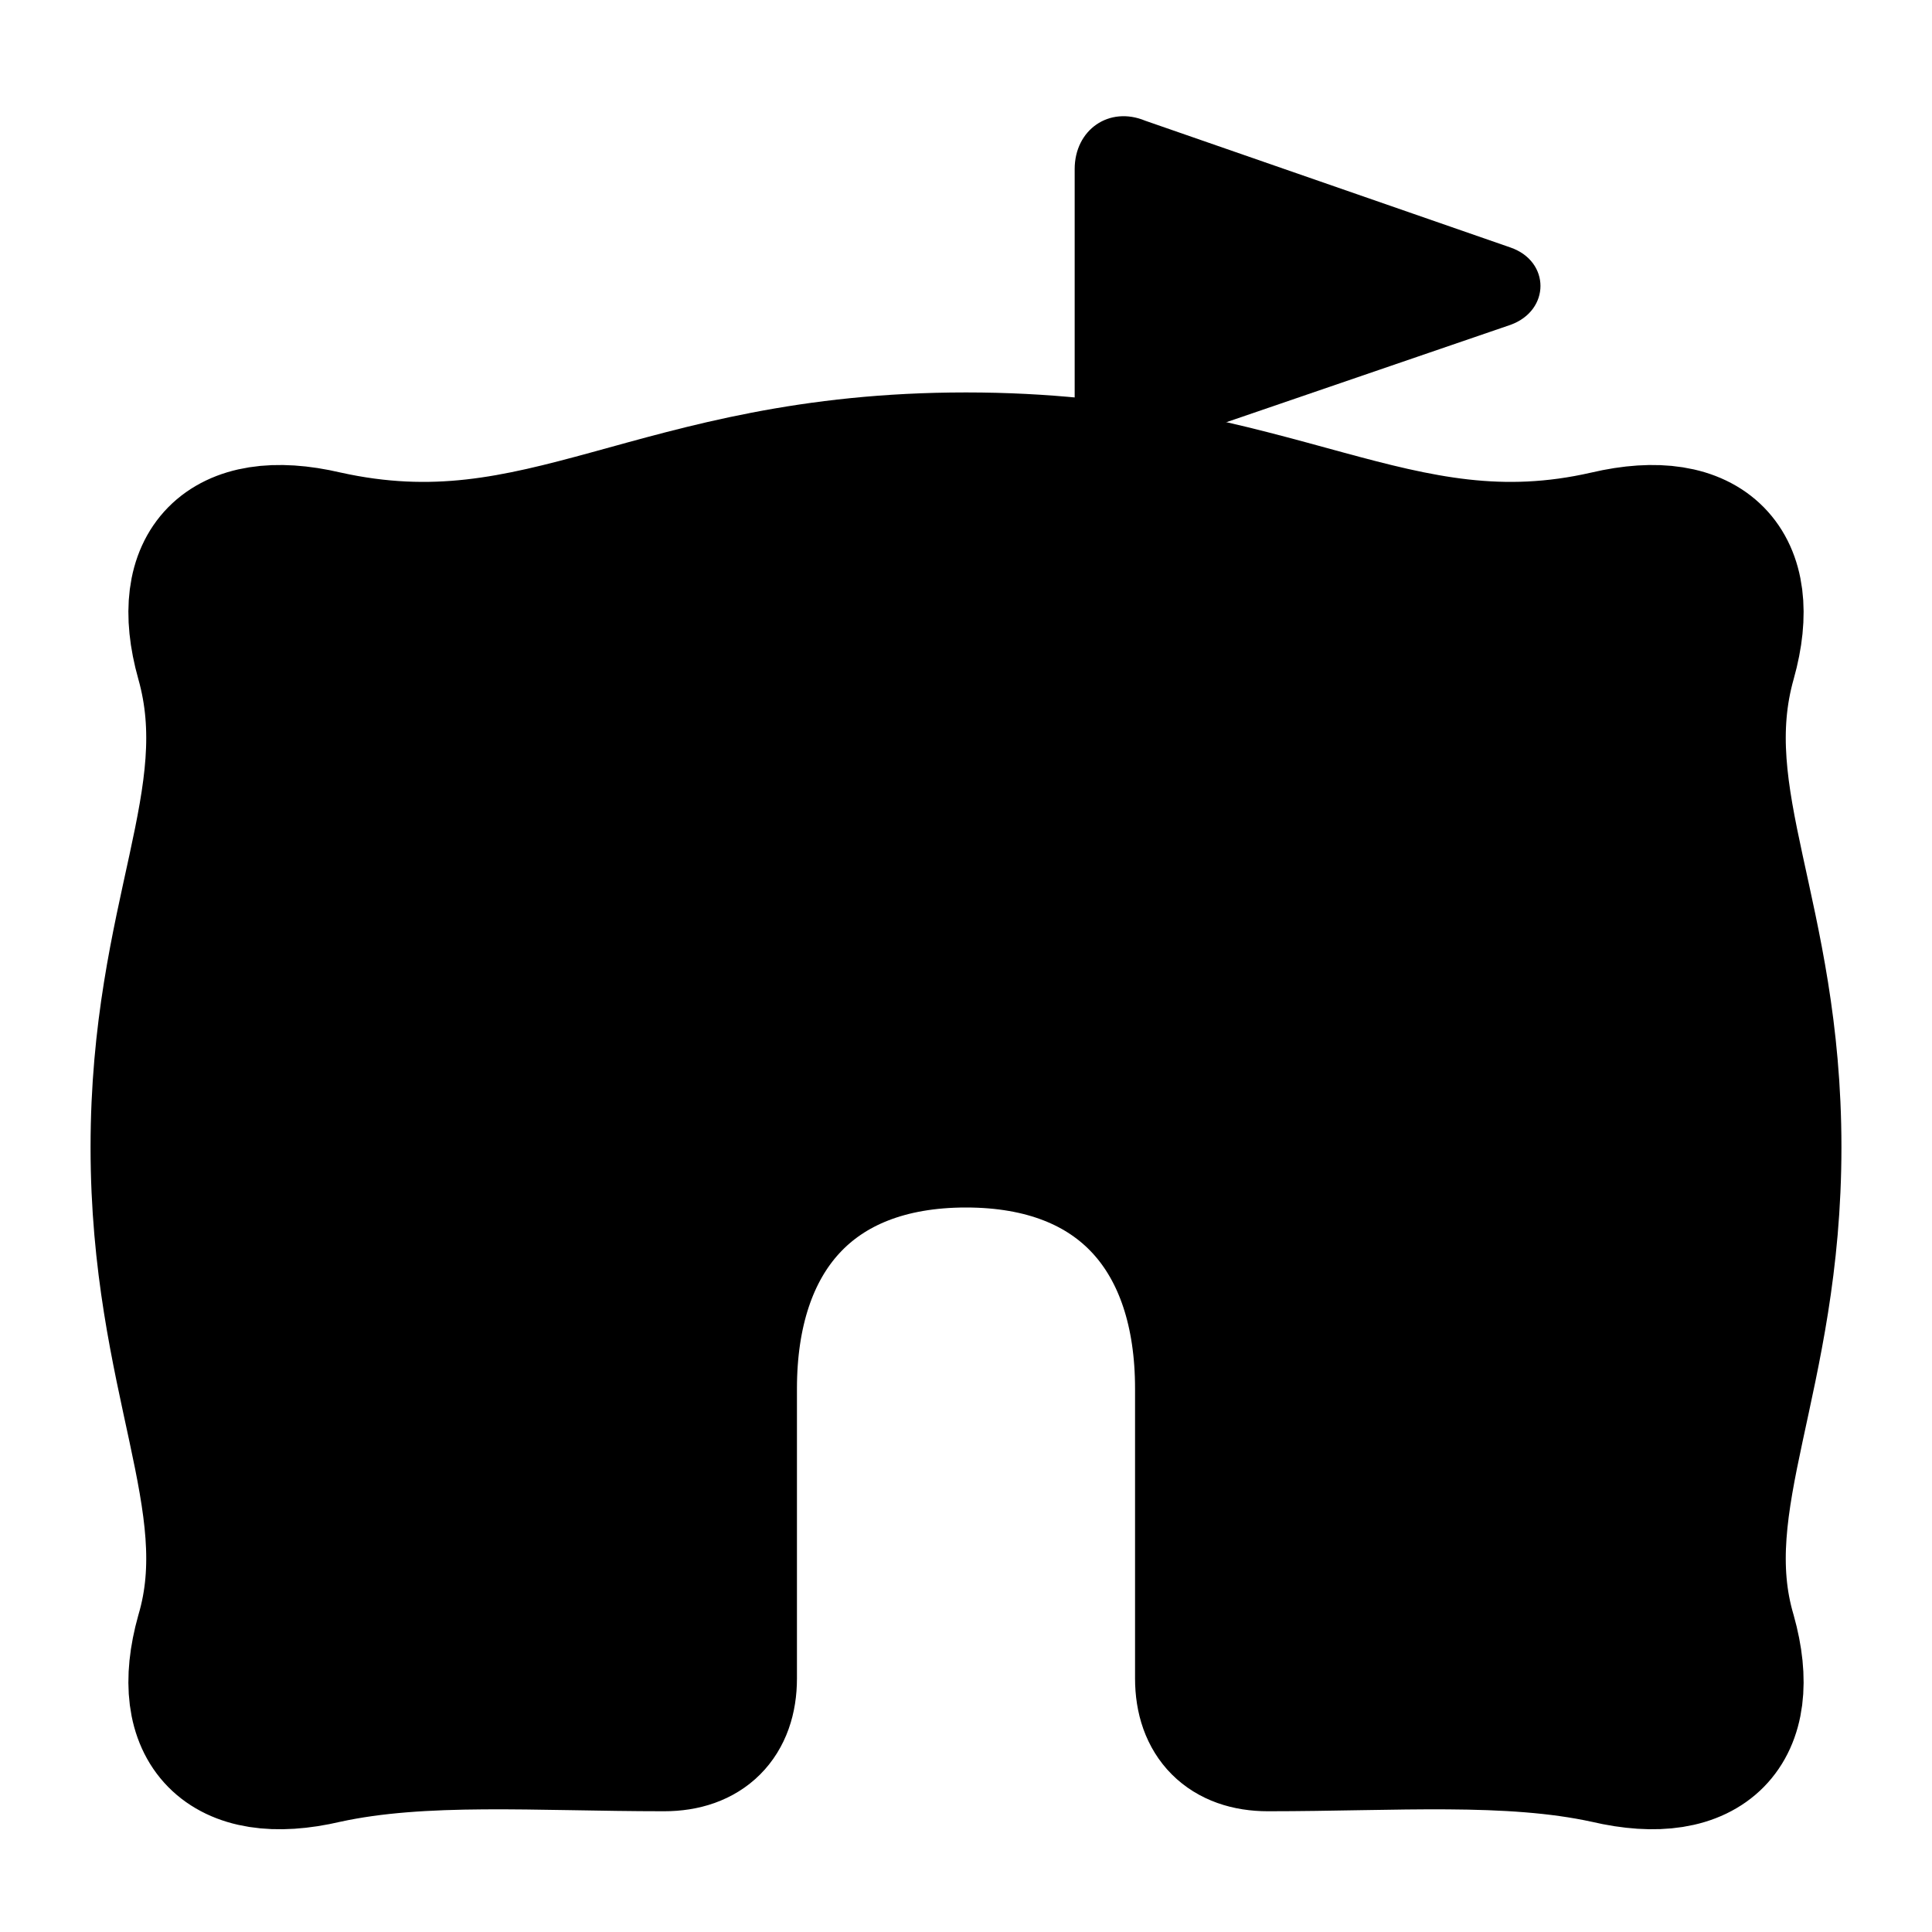
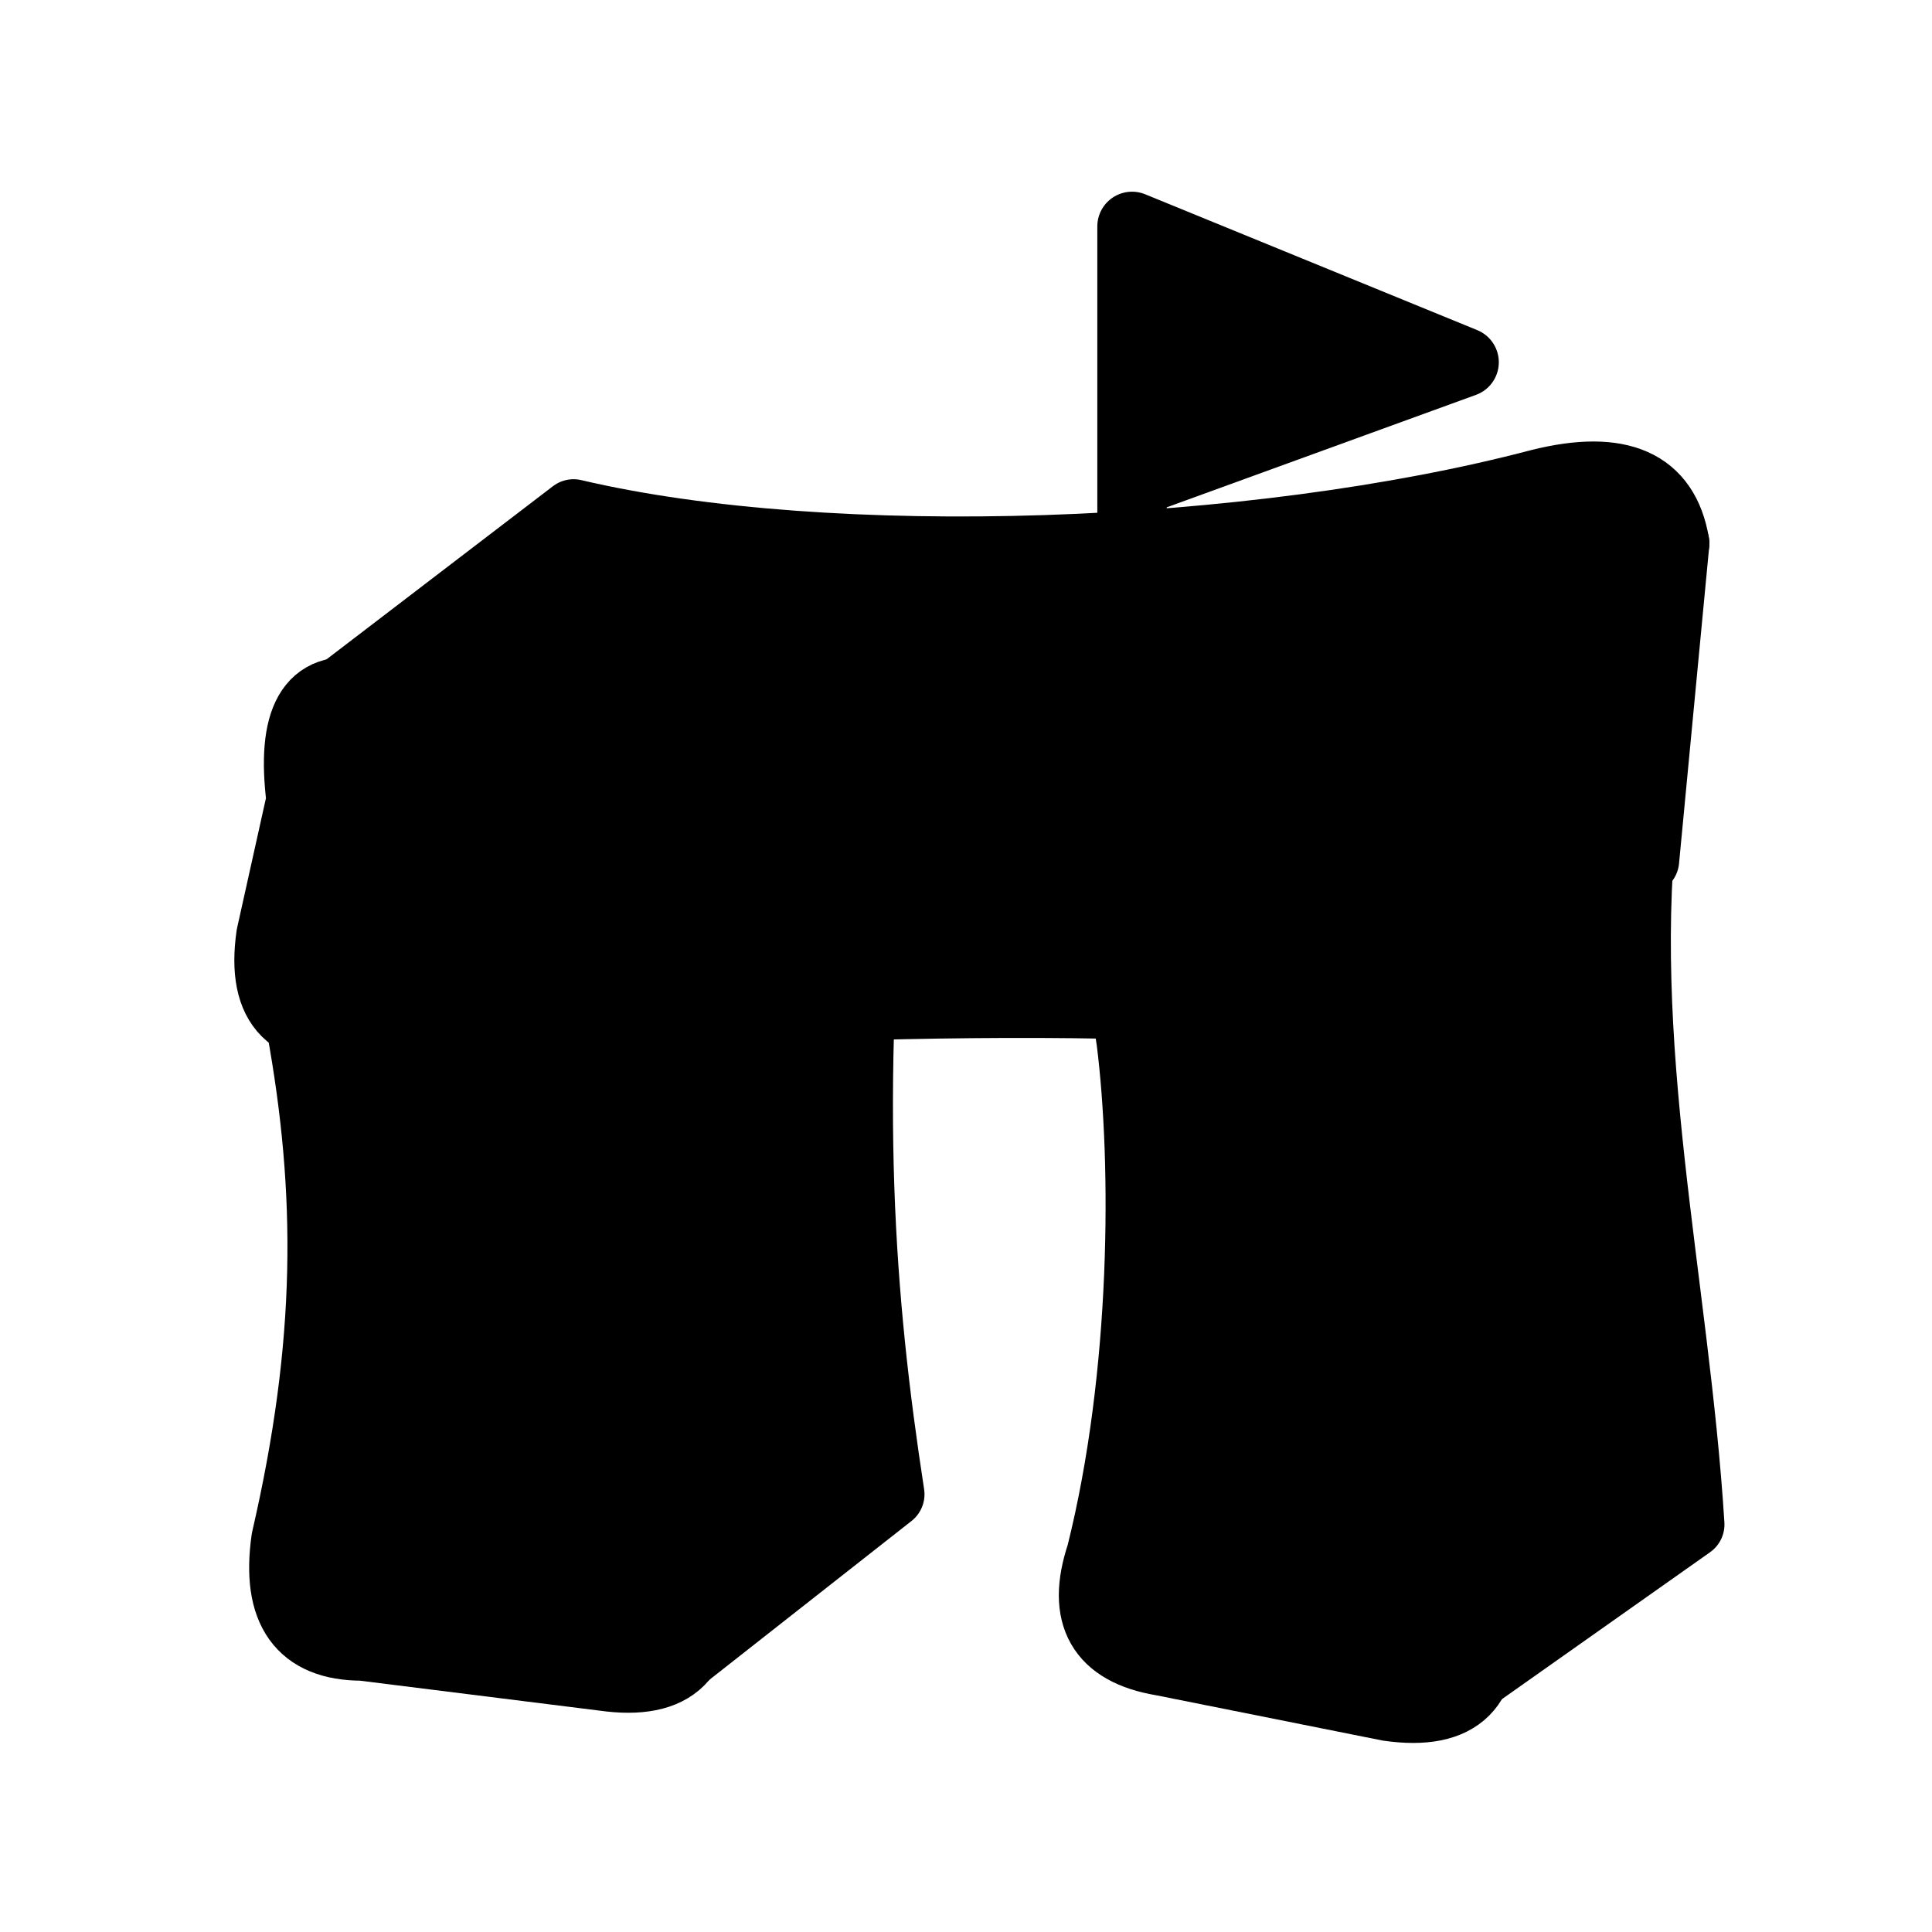
- <svg xmlns="http://www.w3.org/2000/svg" width="512" height="512" viewBox="0 0 32 32" fill="none" role="img" aria-label="Pillowfort monochrome logo">
-   <path fill="currentColor" d="M17.8 9.2V2.8c0-.65.57-1.05 1.17-.8l6.05 2.1c.66.23.66 1.04 0 1.28L20 7.1v2.1Z" />
-   <path fill="currentColor" stroke="currentColor" stroke-width="2.2" stroke-linejoin="round" d="M5.4 8.9C9 9.7 10.8 7.6 16 7.6s7.1 2.1 10.6 1.3c1.7-.4 2.5.45 2.05 2.05-.65 2.3.75 4.2.75 8.05s-1.4 5.85-.75 8.05c.45 1.6-.35 2.45-2.05 2.05-1.6-.35-3.5-.2-5.6-.2-.7 0-1.1-.4-1.1-1.1V23c0-2.5-1.35-4.1-3.9-4.1s-3.9 1.6-3.9 4.1v4.8c0 .7-.4 1.1-1.1 1.1-2.1 0-4-.15-5.6.2-1.7.4-2.5-.45-2.05-2.05C4 24.85 2.6 22.85 2.6 19s1.4-5.75.75-8.05C2.9 9.35 3.7 8.5 5.4 8.9Z" />
+ <svg xmlns="http://www.w3.org/2000/svg" width="512" height="512" viewBox="0 0 128 128" fill="none" role="img" aria-label="Pillowfort monochrome logo">
+   <g stroke="currentColor" stroke-linejoin="round">
+     <path d="M75 37V15l22 9-22 8" fill="currentColor" stroke-width="4.6" />
+     <path d="m43 63 15-10c-2 20-1 33 1 46l-14 11-11-11Z" fill="currentColor" stroke-width="4.5" />
+     <path d="m94 64 15-11c-2 16 2 32 3 48l-17 12-12-14Z" fill="currentColor" stroke-width="4.5" />
+     <path d="M25 61q10-2 21 2c-3 16-3 28 0 42q1 7-6 6l-16-2q-6 0-5-7c3-13 3-23 1-34q-1-6 5-6Z" fill="currentColor" stroke-width="4.7" />
+     <path d="M80 63q9-1 18 2c-3 12-2 27 0 42q1 7-6 6l-15-3q-6-1-4-7c3-12 3-26 2-34q-1-6 5-6Z" fill="currentColor" stroke-width="4.7" />
+     <path d="m97 48 14-12-2 21-11 11-8-10Z" fill="currentColor" stroke-width="4.5" />
+     <path d="M21 47 38 34c17 4 45 3 64-2q8-2 9 4L98 48l-45 8Z" fill="currentColor" stroke-width="4.5" />
+     <path d="M24 46c18 5 50 5 73-1q8-2 7 6l-2 11q0 8-7 6c-22-3-48-1-71 0q-7 1-6-6l2-9q-1-8 4-7Z" fill="currentColor" stroke-width="4.7" />
+   </g>
</svg>
